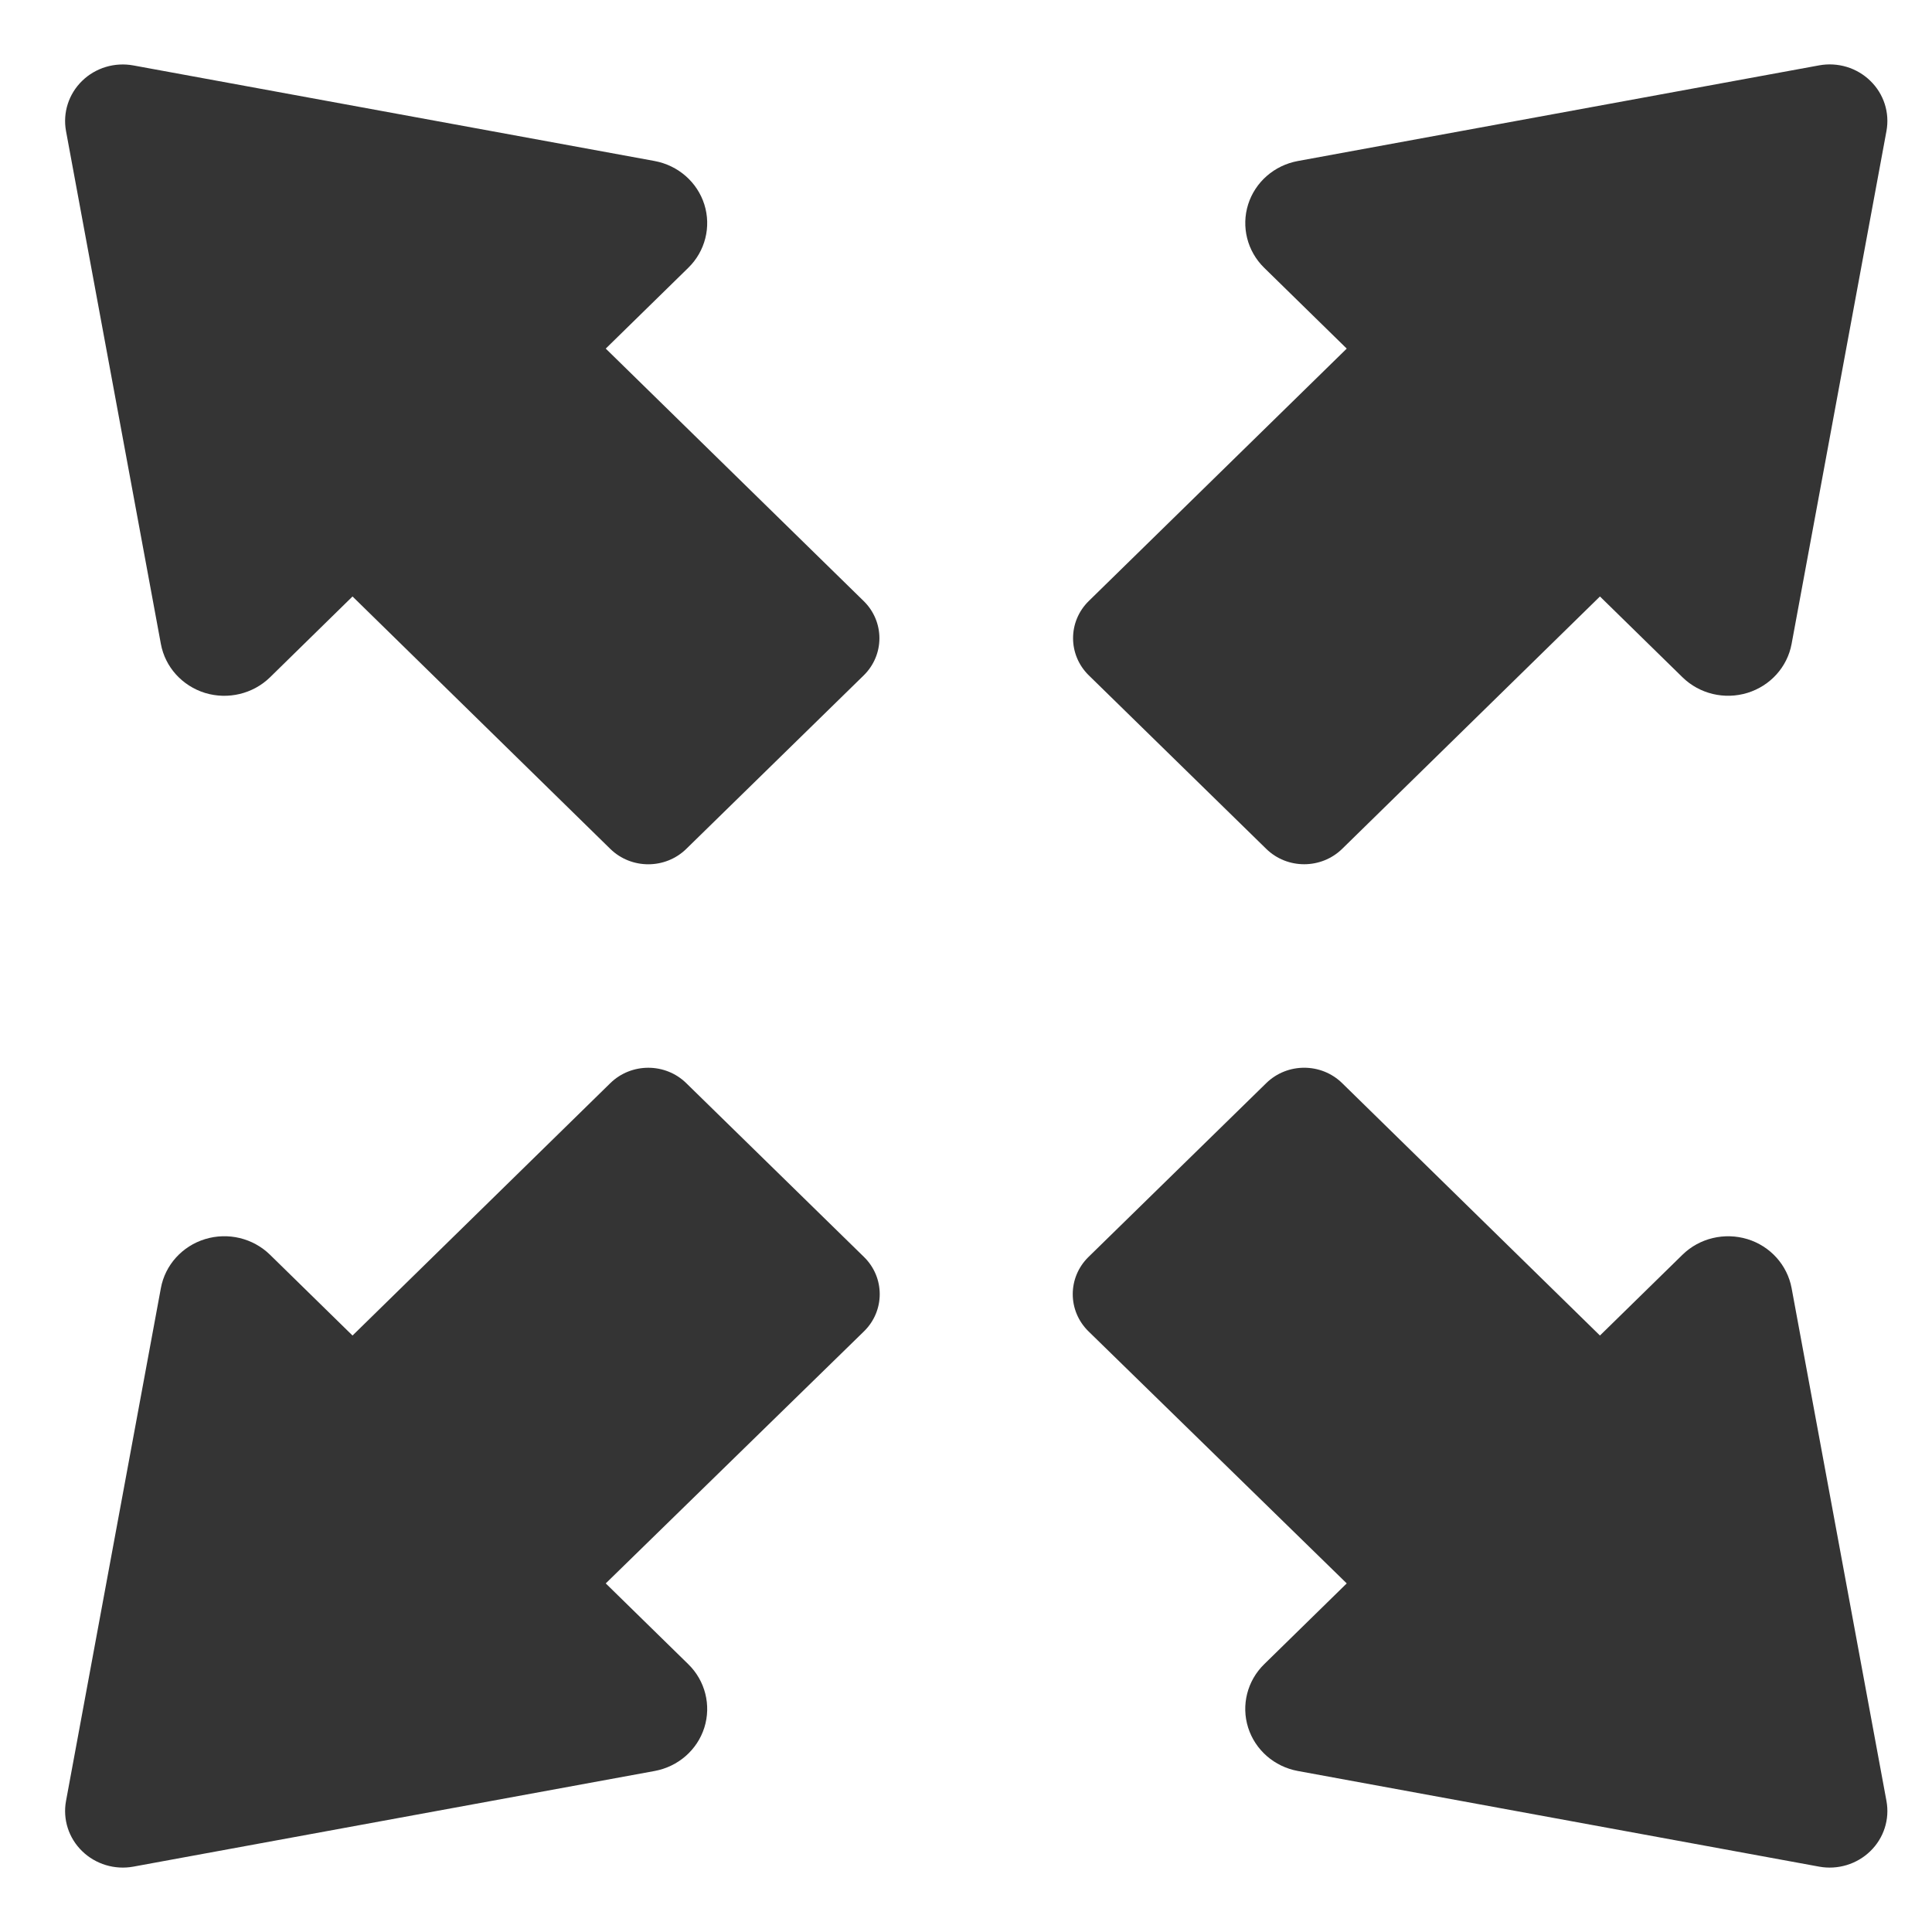
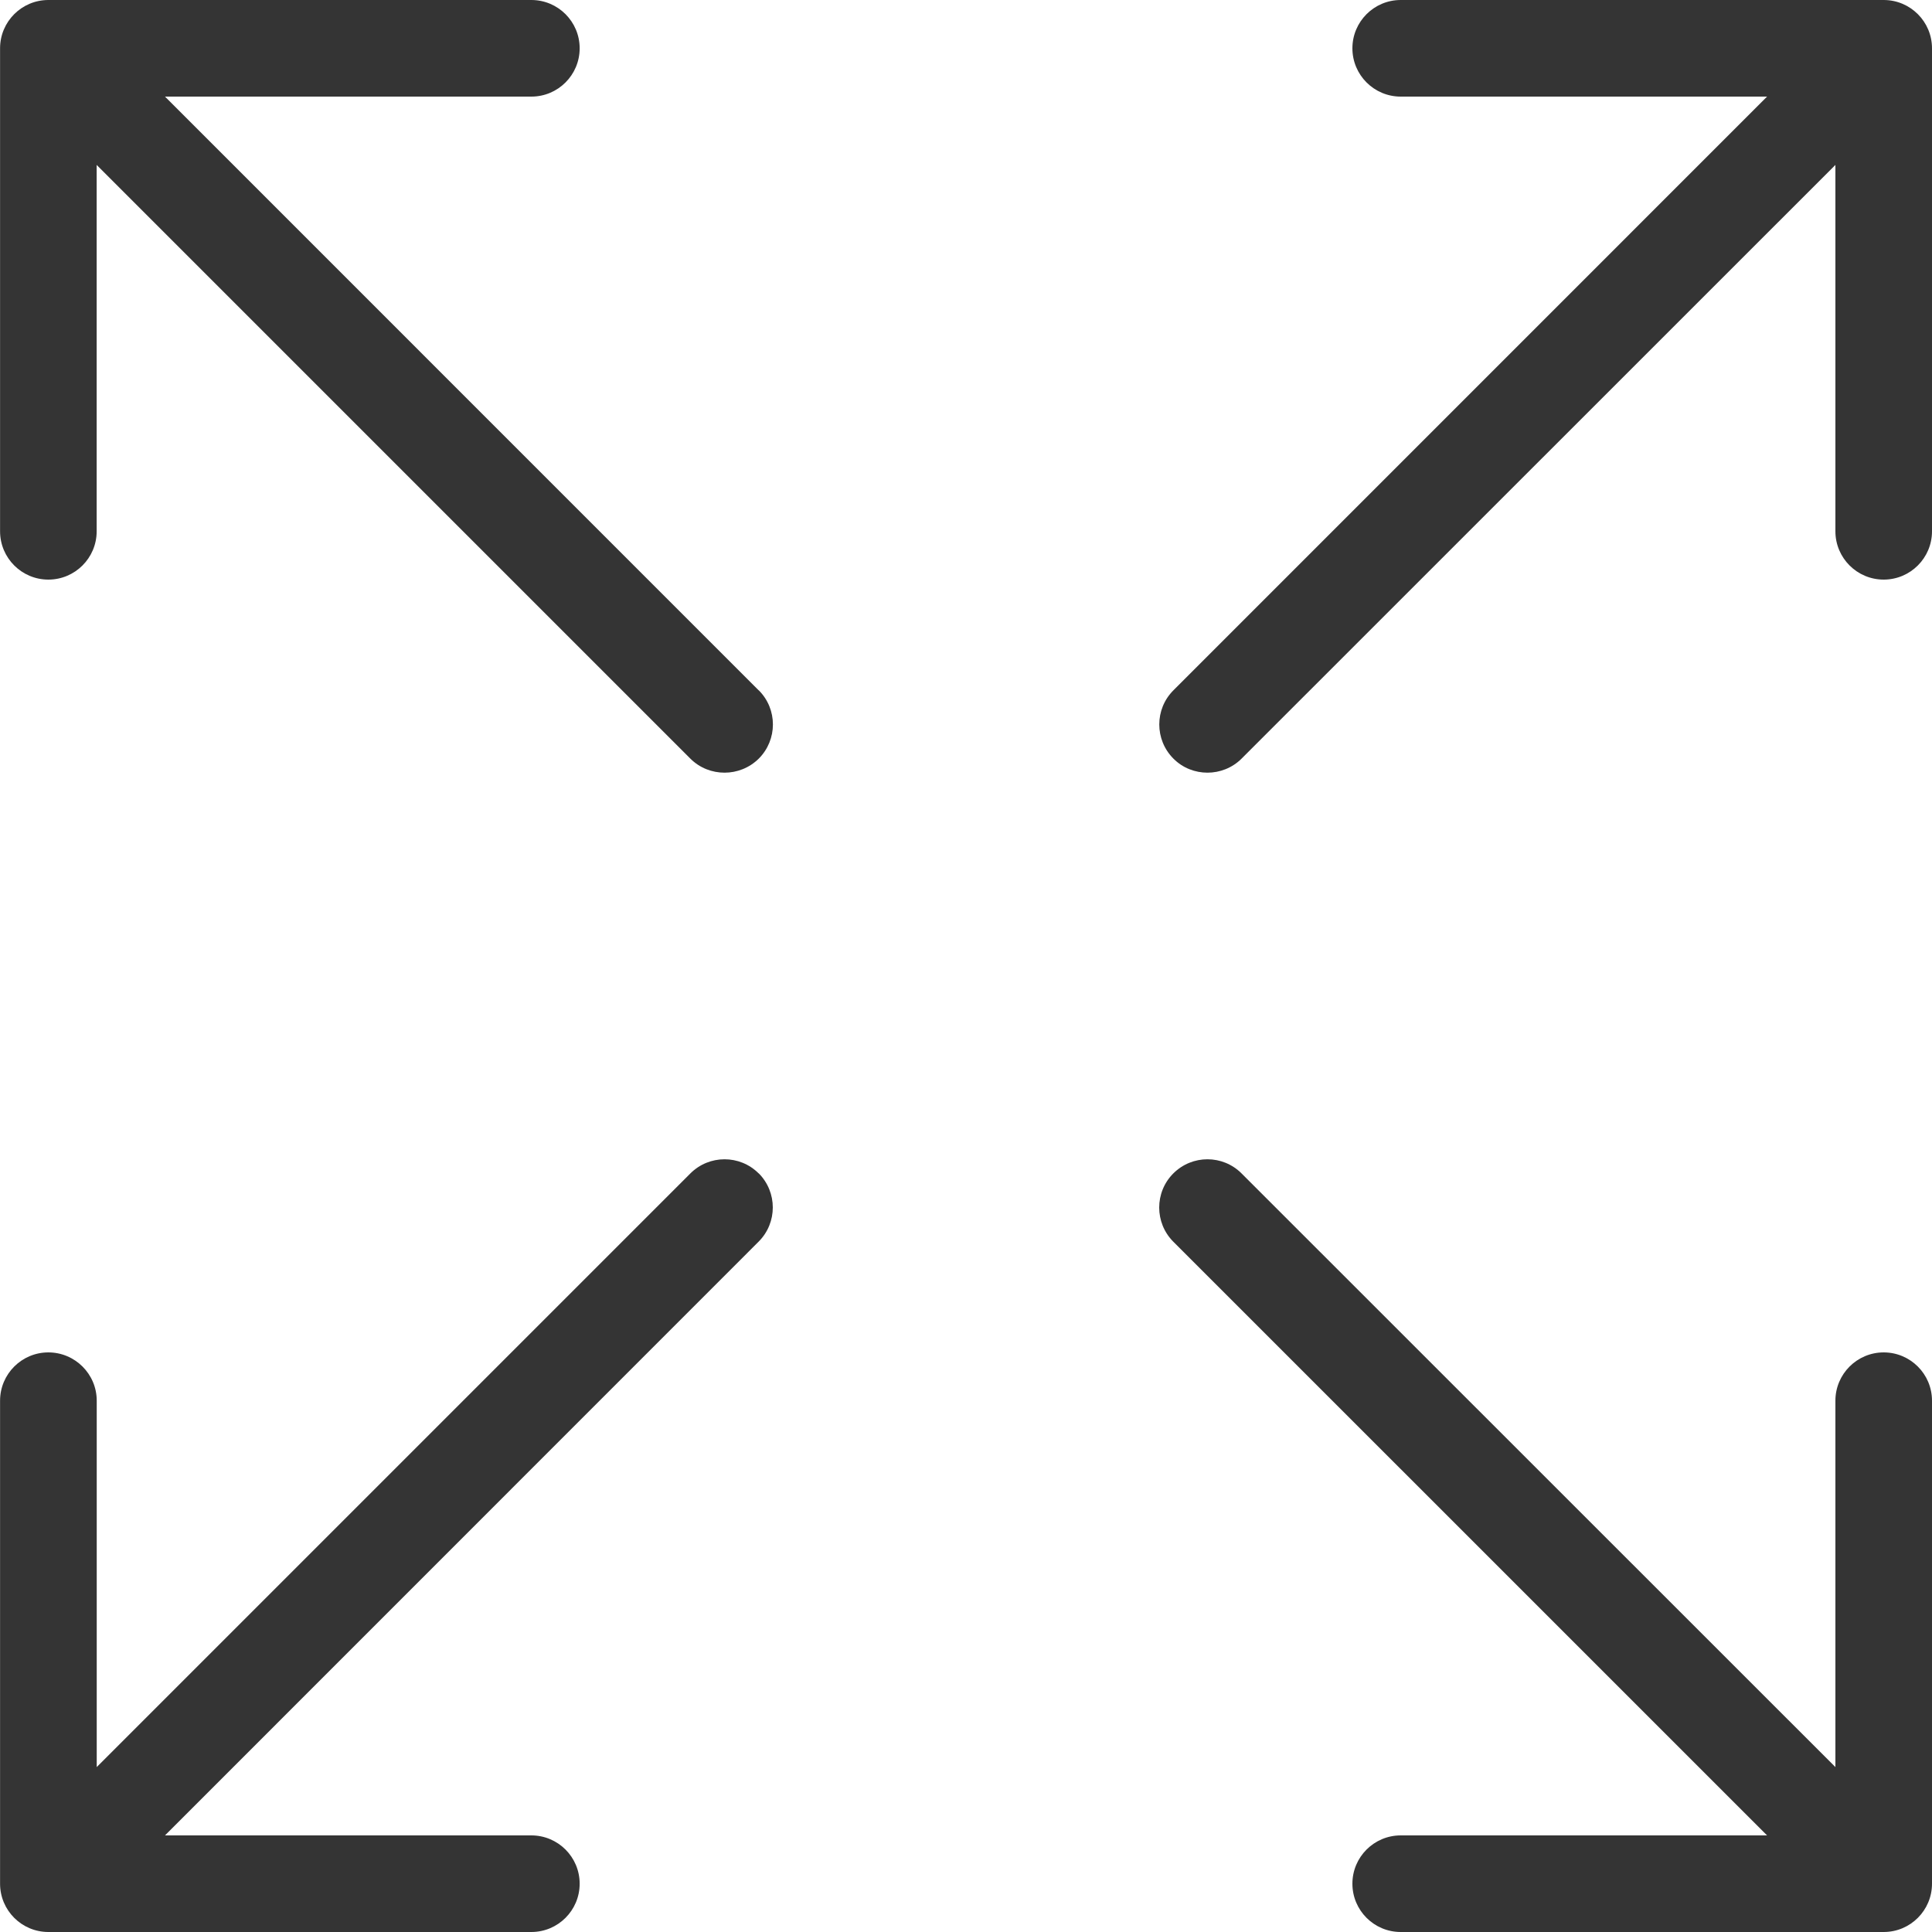
<svg xmlns="http://www.w3.org/2000/svg" width="30" height="30" viewBox="0 0 30 30" fill="none">
-   <path d="M19.662 13.181C19.988 13.5 20.515 13.499 20.841 13.181L24.844 9.262L26.126 10.517C26.39 10.775 26.778 10.868 27.134 10.759C27.489 10.65 27.754 10.357 27.82 9.998L29.293 2.034C29.345 1.749 29.252 1.459 29.043 1.256C28.834 1.051 28.536 0.962 28.247 1.015L20.154 2.5C19.788 2.567 19.491 2.826 19.381 3.174C19.272 3.521 19.367 3.901 19.63 4.158L20.912 5.413L16.907 9.332C16.581 9.651 16.581 10.168 16.907 10.487L19.662 13.181Z" fill="#343434" />
-   <path d="M10.656 16.819C10.33 16.5 9.802 16.501 9.477 16.819L5.474 20.738L4.192 19.483C3.928 19.225 3.54 19.132 3.184 19.241C2.829 19.35 2.564 19.643 2.498 20.002L1.025 27.966C0.973 28.25 1.066 28.541 1.275 28.744C1.484 28.948 1.782 29.038 2.071 28.985L10.164 27.5C10.53 27.433 10.827 27.174 10.937 26.826C11.046 26.479 10.951 26.099 10.688 25.842L9.406 24.587L13.415 20.674C13.742 20.355 13.742 19.837 13.416 19.518L10.656 16.819Z" fill="#343434" />
-   <path d="M2.498 9.999C2.564 10.358 2.829 10.65 3.184 10.76C3.54 10.868 3.928 10.775 4.192 10.518L5.474 9.262L9.477 13.182C9.803 13.5 10.33 13.5 10.656 13.182L13.411 10.488C13.737 10.169 13.737 9.652 13.411 9.333L9.406 5.413L10.688 4.158C10.951 3.901 11.046 3.522 10.937 3.175C10.827 2.827 10.53 2.568 10.164 2.5L2.071 1.016C1.782 0.963 1.484 1.052 1.275 1.256C1.066 1.46 0.973 1.75 1.025 2.035L2.498 9.999Z" fill="#343434" />
-   <path d="M27.82 20.002C27.753 19.643 27.489 19.35 27.134 19.241C26.778 19.133 26.39 19.225 26.126 19.483L24.844 20.738L20.841 16.819C20.515 16.5 19.988 16.5 19.662 16.819L16.902 19.518C16.576 19.837 16.576 20.355 16.903 20.674L20.912 24.587L19.63 25.842C19.367 26.099 19.271 26.479 19.381 26.826C19.491 27.174 19.788 27.433 20.154 27.5L28.247 28.985C28.536 29.038 28.834 28.948 29.043 28.744C29.252 28.541 29.345 28.25 29.293 27.966L27.82 20.002Z" fill="#343434" />
+   <path d="M11.78 10.719L2.562 1.5H8.251C8.665 1.5 9.001 1.164 9.001 0.75C9.001 0.336 8.665 0 8.251 0H0.751C0.337 0 0.001 0.336 0.001 0.75V8.25C0.001 8.664 0.337 9 0.751 9C1.165 9 1.501 8.664 1.501 8.25V2.561L10.72 11.78C10.867 11.927 11.059 11.998 11.251 11.998C11.443 11.998 11.635 11.925 11.782 11.78C12.075 11.487 12.075 11.011 11.782 10.719H11.78Z" fill="#343434" />
+   <path d="M29.25 0H21.75C21.336 0 21 0.336 21 0.75C21 1.164 21.336 1.5 21.75 1.5H27.439L18.221 10.719C17.928 11.011 17.928 11.487 18.221 11.78C18.367 11.927 18.559 11.998 18.75 11.998C18.941 11.998 19.134 11.925 19.279 11.78L28.5 2.561V8.25C28.5 8.664 28.836 9 29.25 9C29.664 9 30 8.664 30 8.25V0.75C30 0.336 29.664 0 29.25 0Z" fill="#343434" />
+   <path d="M11.781 18.221C11.489 17.928 11.013 17.928 10.72 18.221L1.502 27.439V21.75C1.502 21.336 1.165 21 0.751 21C0.337 21 0.001 21.336 0.001 21.75V29.25C0.001 29.664 0.337 30 0.751 30H8.251C8.665 30 9.001 29.664 9.001 29.25C9.001 28.836 8.665 28.5 8.251 28.5H2.562L11.781 19.279C12.073 18.987 12.073 18.512 11.781 18.219V18.221Z" fill="#343434" />
+   <path d="M29.25 21C28.836 21 28.5 21.336 28.5 21.75V27.439L19.279 18.221C18.987 17.928 18.512 17.928 18.219 18.221C17.927 18.513 17.927 18.988 18.219 19.281L27.439 28.5H21.75C21.336 28.5 21 28.836 21 29.25C21 29.664 21.336 30 21.75 30H29.25C29.664 30 30 29.664 30 29.25V21.75C30 21.336 29.664 21 29.25 21Z" fill="#343434" />
</svg>
